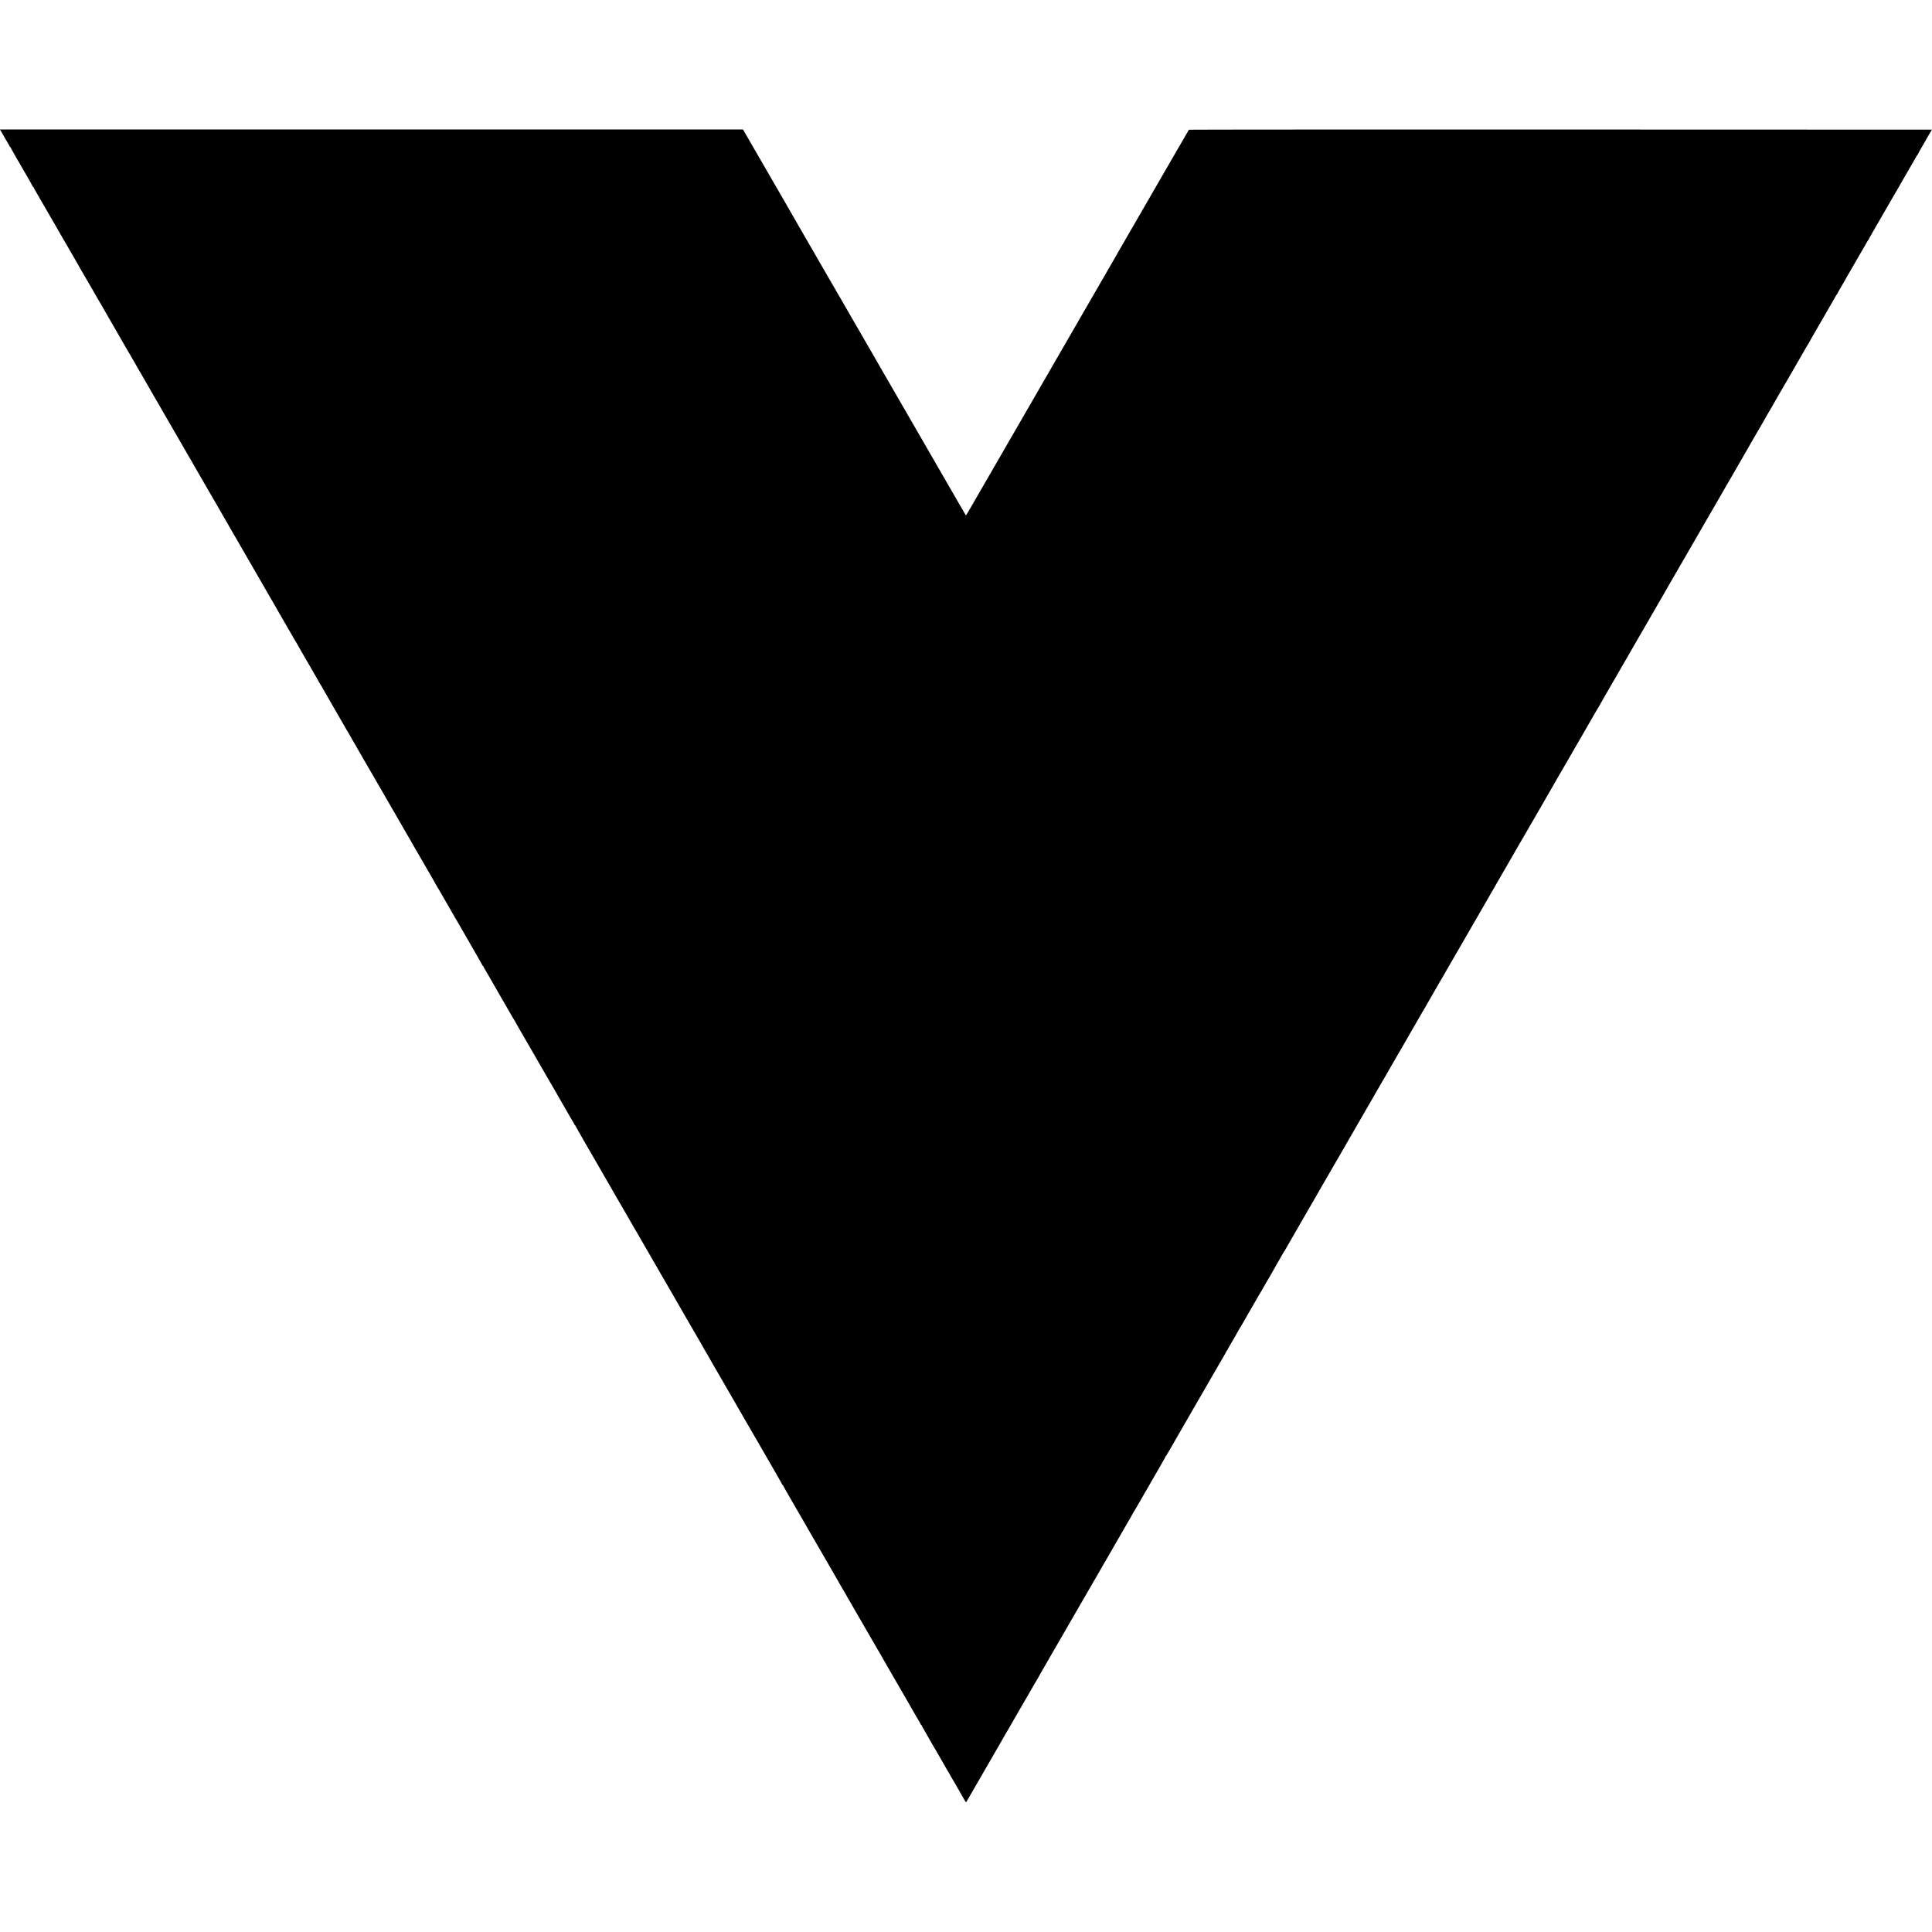
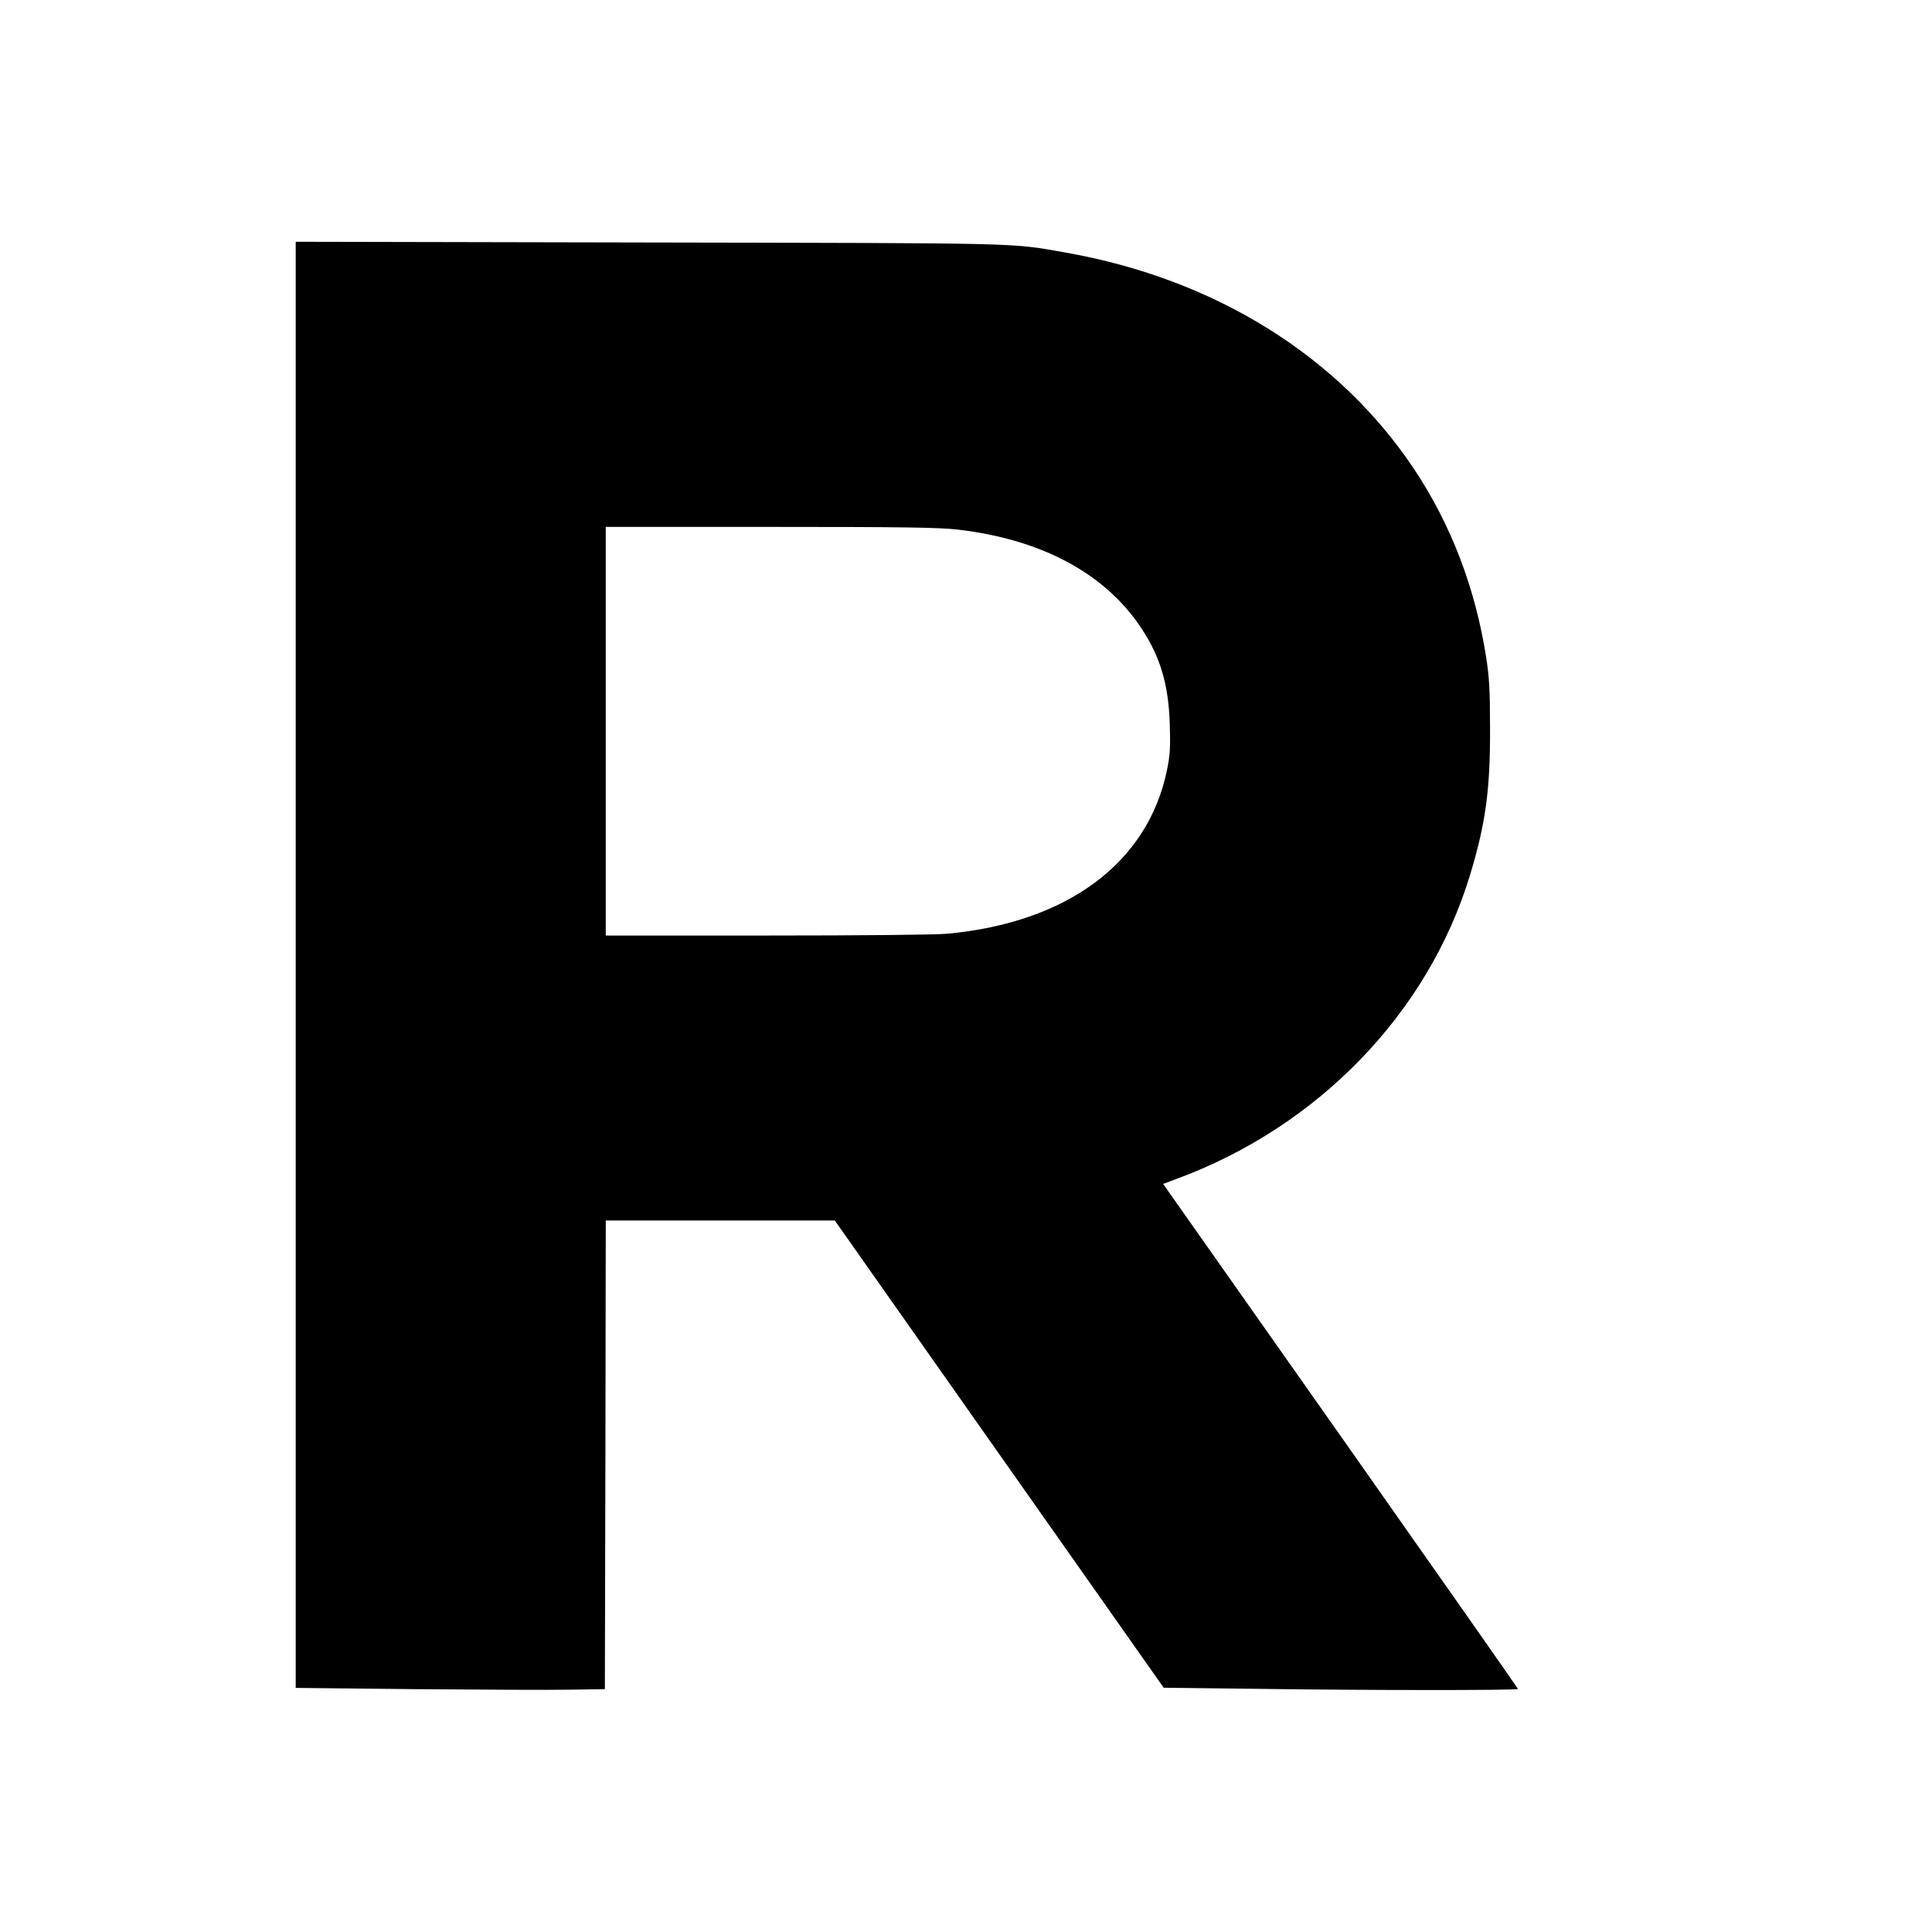
- <svg xmlns="http://www.w3.org/2000/svg" version="1.0" width="16pt" height="16pt" viewBox="0 0 16 16" preserveAspectRatio="xMidYMid meet">
-   <g transform="translate(0,16) scale(0.00032,-0.00032)" fill="#000000" stroke="none">
-     <path d="M18 46618 c45 -75 122 -207 122 -211 0 -2 25 -45 55 -95 30 -50 55 -96 55 -102 0 -5 5 -10 10 -10 6 0 10 -4 10 -9 0 -5 73 -135 161 -288 89 -153 173 -298 187 -323 14 -25 32 -57 41 -72 88 -149 187 -324 189 -335 2 -7 8 -13 13 -13 5 0 9 -4 9 -10 0 -5 46 -89 103 -187 175 -302 490 -846 507 -876 8 -16 20 -36 25 -45 28 -46 290 -498 339 -585 13 -23 74 -129 136 -236 61 -107 123 -215 137 -240 14 -25 29 -50 33 -56 5 -5 23 -37 40 -70 18 -33 38 -67 44 -75 11 -16 21 -33 63 -109 14 -25 29 -50 33 -56 4 -5 21 -35 38 -65 55 -100 261 -455 269 -465 4 -5 14 -21 20 -35 15 -29 41 -75 103 -180 24 -41 52 -88 60 -105 9 -16 57 -100 107 -185 112 -193 362 -626 380 -660 8 -14 23 -38 33 -55 11 -16 23 -37 27 -45 4 -8 26 -46 48 -85 23 -38 53 -90 67 -115 46 -81 64 -113 178 -310 62 -107 121 -210 132 -227 37 -67 56 -99 85 -148 16 -27 32 -57 36 -65 4 -8 15 -27 25 -42 9 -15 53 -89 96 -165 44 -76 177 -307 296 -513 120 -206 268 -463 330 -570 131 -227 117 -203 200 -348 36 -62 73 -125 82 -140 10 -15 21 -34 25 -42 4 -8 20 -37 36 -65 17 -27 38 -65 48 -82 49 -85 64 -111 87 -153 13 -25 28 -49 32 -55 4 -5 78 -134 165 -285 87 -151 166 -288 176 -305 10 -16 26 -43 35 -59 9 -17 125 -217 257 -445 132 -229 253 -441 270 -471 17 -30 45 -79 64 -108 18 -29 33 -54 33 -57 0 -2 20 -37 44 -77 24 -40 123 -212 221 -383 97 -170 190 -330 205 -355 16 -25 39 -65 53 -90 13 -25 81 -144 152 -265 70 -121 137 -238 150 -260 12 -22 37 -65 55 -95 18 -30 43 -73 55 -95 12 -22 48 -85 80 -140 77 -132 163 -280 190 -330 13 -22 71 -123 130 -225 59 -102 116 -199 126 -217 10 -17 29 -50 43 -72 15 -22 26 -43 26 -45 0 -2 27 -50 60 -106 33 -56 60 -103 60 -105 0 -2 55 -98 90 -155 8 -14 182 -316 239 -414 13 -22 45 -79 72 -124 27 -46 49 -86 49 -89 0 -2 14 -24 30 -48 16 -24 30 -46 30 -49 0 -5 74 -135 100 -176 5 -8 24 -42 43 -75 50 -88 58 -101 262 -455 104 -179 199 -345 213 -370 14 -25 28 -49 32 -55 4 -5 17 -26 28 -45 10 -19 62 -109 114 -200 114 -197 133 -230 170 -295 16 -27 33 -57 38 -65 17 -28 96 -165 103 -180 4 -8 16 -28 26 -45 10 -16 77 -131 148 -255 72 -124 181 -313 243 -420 62 -107 121 -209 131 -227 35 -62 323 -560 392 -678 38 -66 83 -145 100 -175 16 -30 33 -59 37 -65 4 -5 17 -27 29 -47 34 -61 56 -100 90 -156 17 -29 31 -55 31 -57 0 -2 17 -32 39 -67 21 -35 134 -229 251 -433 117 -203 235 -407 261 -451 27 -45 49 -85 49 -88 0 -4 8 -19 19 -34 15 -21 200 -341 309 -533 10 -19 33 -58 51 -87 17 -29 31 -54 31 -56 0 -2 25 -44 55 -94 30 -50 55 -95 55 -98 0 -4 6 -15 14 -23 7 -9 27 -41 43 -71 17 -30 170 -297 342 -594 171 -296 311 -542 311 -547 0 -5 5 -9 10 -9 6 0 10 -4 10 -10 0 -5 22 -47 49 -92 27 -46 58 -99 68 -118 24 -43 81 -140 93 -160 5 -8 66 -114 135 -235 69 -121 130 -227 135 -235 12 -21 259 -447 283 -490 10 -19 28 -47 38 -62 11 -14 19 -29 19 -32 0 -3 37 -69 83 -148 99 -170 305 -526 337 -583 13 -22 31 -53 41 -70 11 -16 22 -37 26 -45 7 -14 82 -146 103 -180 14 -24 181 -311 205 -355 13 -22 46 -80 75 -130 29 -49 64 -110 78 -135 14 -25 51 -88 82 -140 31 -52 59 -102 63 -110 4 -8 18 -33 31 -55 205 -353 284 -489 309 -535 17 -30 45 -78 62 -106 18 -28 36 -60 39 -72 4 -12 12 -22 17 -22 5 0 9 -4 9 -10 0 -5 109 -197 241 -427 133 -230 250 -431 259 -448 51 -90 222 -385 280 -485 37 -63 78 -135 92 -160 14 -25 67 -117 118 -205 51 -88 101 -175 111 -193 34 -58 55 -95 149 -257 51 -88 101 -173 110 -190 9 -16 76 -131 147 -255 72 -124 140 -241 151 -260 61 -108 281 -489 355 -615 38 -66 77 -133 87 -150 35 -63 91 -161 100 -175 14 -23 99 -169 128 -220 54 -97 135 -235 142 -245 4 -5 20 -32 35 -60 26 -48 238 -416 276 -480 10 -16 26 -46 37 -65 30 -53 382 -661 403 -695 10 -16 22 -37 26 -45 4 -8 26 -48 50 -88 24 -41 43 -75 43 -77 0 -2 22 -40 50 -85 27 -45 50 -84 50 -86 0 -3 38 -69 83 -147 84 -142 302 -520 340 -587 10 -19 34 -60 52 -90 18 -30 44 -75 57 -100 14 -25 45 -79 70 -120 25 -41 56 -96 70 -121 14 -25 77 -133 138 -240 62 -107 122 -210 132 -229 25 -43 310 -535 337 -581 11 -19 26 -45 34 -59 17 -32 238 -414 266 -460 11 -19 24 -41 28 -49 3 -7 75 -133 160 -278 84 -146 153 -269 153 -274 0 -5 5 -9 10 -9 6 0 10 -4 10 -10 0 -5 82 -150 181 -322 182 -314 201 -346 240 -415 12 -21 80 -139 152 -263 71 -124 141 -245 155 -270 14 -25 28 -49 32 -55 6 -8 145 -248 220 -380 37 -66 209 -362 229 -395 11 -19 24 -42 28 -49 4 -8 67 -118 140 -243 73 -125 133 -230 133 -233 0 -2 15 -28 33 -57 19 -29 47 -78 64 -108 17 -30 53 -93 79 -139 53 -90 82 -141 157 -272 82 -142 115 -199 381 -659 142 -245 268 -463 281 -485 12 -22 71 -125 132 -230 60 -104 172 -298 248 -430 76 -132 146 -253 156 -270 11 -16 22 -36 26 -44 3 -8 30 -54 60 -103 29 -49 53 -91 53 -93 0 -3 18 -34 40 -70 22 -36 40 -67 40 -69 0 -2 37 -66 81 -142 45 -77 98 -168 119 -204 20 -36 47 -81 58 -100 12 -19 27 -47 33 -62 6 -16 15 -28 20 -28 5 0 9 -4 9 -9 0 -6 63 -118 140 -251 77 -133 140 -243 140 -245 0 -2 18 -33 41 -70 22 -37 49 -83 60 -101 10 -19 29 -51 40 -71 25 -45 109 -189 126 -218 7 -11 17 -29 22 -40 6 -11 22 -38 35 -60 14 -22 37 -62 52 -90 14 -27 35 -62 45 -77 11 -14 19 -29 19 -32 0 -3 18 -35 40 -71 22 -36 40 -67 40 -69 0 -2 19 -35 42 -72 23 -38 55 -94 72 -124 26 -47 139 -244 171 -298 6 -9 21 -36 34 -60 28 -48 37 -51 51 -19 6 12 19 36 29 52 10 17 27 46 38 65 11 19 104 181 208 360 103 179 199 345 213 370 14 25 42 74 64 109 21 34 38 65 38 67 0 2 18 33 40 69 22 36 40 67 40 69 0 3 177 310 199 346 16 26 136 234 140 244 2 5 25 44 52 88 27 44 49 81 49 84 0 2 18 34 40 70 22 36 40 67 40 69 0 2 20 36 43 77 35 58 169 289 297 513 9 17 50 86 90 155 40 69 86 150 103 180 16 30 35 62 41 70 6 8 16 24 22 35 35 64 72 129 167 293 59 100 116 199 127 220 11 20 30 53 41 72 43 72 1070 1850 1121 1940 14 25 65 113 113 195 48 83 96 166 107 185 10 19 28 50 38 68 11 18 73 124 137 235 64 111 175 303 246 427 71 124 173 299 225 390 52 91 116 202 143 248 27 45 49 85 49 89 0 4 6 14 14 22 7 9 28 43 46 76 26 47 251 436 378 655 11 19 29 51 40 70 11 19 101 176 201 348 99 172 181 317 181 323 0 5 5 9 10 9 6 0 10 5 10 11 0 6 8 23 18 37 11 15 32 52 49 82 16 30 130 228 253 440 122 212 234 405 248 430 13 25 39 70 57 100 39 65 69 117 130 225 25 44 50 87 55 95 12 19 78 134 220 380 61 107 129 224 150 260 161 277 222 382 246 425 15 28 47 83 71 123 24 41 43 78 43 83 0 5 4 9 8 9 4 0 13 12 19 28 7 15 23 45 36 67 66 110 277 478 277 483 0 3 6 13 14 21 7 9 27 41 43 71 17 30 45 80 63 110 34 57 375 649 394 685 6 11 16 27 22 35 6 8 26 42 44 75 18 33 41 74 51 90 10 17 24 41 32 55 54 97 72 128 88 152 11 14 19 28 19 30 0 3 79 141 175 308 96 167 175 305 175 308 0 3 6 13 14 21 7 9 26 39 41 66 33 60 276 483 338 587 24 40 46 80 50 88 4 8 13 24 20 35 14 23 95 163 125 215 11 19 52 91 92 160 40 69 80 139 90 155 9 17 103 179 207 360 105 182 200 346 211 365 103 181 463 802 489 845 7 11 15 27 19 35 4 8 29 51 55 95 64 110 828 1433 848 1470 9 17 24 41 33 55 9 14 29 48 45 77 15 28 52 93 82 145 30 51 62 107 71 123 17 30 231 398 400 690 51 88 103 179 115 202 12 23 26 48 32 55 6 7 24 38 40 68 17 30 61 107 98 170 37 63 84 144 103 180 19 36 41 72 48 81 8 8 14 18 14 21 0 4 27 51 59 106 32 55 72 124 89 154 16 29 71 125 122 213 51 88 104 180 118 205 13 25 28 50 32 55 4 6 17 26 28 45 11 19 45 80 77 135 31 55 66 116 77 135 11 19 88 152 171 295 401 694 620 1072 650 1125 11 19 87 152 170 295 83 143 158 273 166 288 9 16 21 36 26 45 6 9 31 52 55 96 25 43 54 94 66 115 11 20 95 164 186 321 91 157 173 299 182 315 9 17 26 46 37 65 12 19 66 114 121 210 56 96 108 186 117 200 8 14 24 40 34 59 24 45 383 664 412 713 5 9 17 29 26 45 15 28 120 210 241 419 36 61 68 117 72 125 4 8 12 23 19 34 35 57 245 420 262 453 11 20 35 61 53 90 17 29 32 54 32 56 0 3 28 51 62 108 33 57 70 119 80 138 10 19 23 42 28 50 5 8 32 53 59 100 27 47 149 258 271 470 122 212 234 405 248 430 30 53 62 108 80 135 6 11 15 27 19 35 4 8 85 150 181 315 96 165 187 323 202 350 31 56 116 202 130 225 5 8 25 42 43 75 19 33 92 159 162 280 149 257 157 271 202 350 19 33 38 67 43 75 9 14 228 392 275 475 12 22 55 96 95 165 40 69 80 139 90 155 24 42 202 350 221 383 9 15 27 47 41 72 14 25 75 131 136 236 61 106 121 210 134 232 99 172 271 470 279 482 5 8 23 40 40 70 18 30 81 141 142 245 60 105 121 210 135 235 14 25 71 124 127 220 56 96 143 247 194 335 51 88 96 167 102 175 14 24 180 311 204 355 23 43 340 590 356 615 5 8 50 87 101 175 171 301 517 898 582 1008 25 43 46 81 46 83 0 2 12 23 27 47 14 23 40 67 56 97 16 30 35 62 42 70 7 8 15 22 18 30 4 8 20 38 37 65 16 28 33 57 37 65 6 12 111 196 143 250 5 8 55 95 112 193 57 98 113 195 126 215 12 20 27 46 32 57 6 11 14 27 20 35 5 8 76 130 156 270 80 140 165 287 187 325 23 39 52 90 66 115 13 25 30 52 37 61 8 8 14 18 14 21 0 4 41 77 92 165 50 87 175 302 276 478 101 176 208 360 236 408 28 49 67 117 86 152 19 35 41 70 48 77 6 6 12 15 12 19 0 7 124 224 167 291 12 21 23 40 23 42 0 2 21 40 46 83 26 43 55 92 64 109 54 95 327 568 354 614 19 30 45 75 59 100 71 128 82 145 89 148 4 2 8 8 8 13 0 5 42 82 94 172 311 538 496 858 518 897 14 25 40 70 58 100 18 30 42 71 53 90 10 19 79 139 152 265 73 127 142 246 153 265 10 19 43 76 72 125 29 50 63 108 75 130 65 116 80 140 87 143 4 2 8 8 8 12 0 8 114 212 140 250 6 8 14 24 20 35 5 11 54 97 108 190 l100 170 -9611 3 c-5286 1 -9614 -1 -9618 -5 -5 -6 -419 -719 -619 -1068 -89 -155 -267 -463 -323 -560 -38 -66 -81 -140 -95 -165 -31 -56 -263 -457 -526 -910 -110 -190 -224 -388 -254 -440 -29 -52 -61 -109 -71 -125 -23 -39 -243 -420 -268 -465 -11 -19 -204 -352 -428 -740 -224 -388 -477 -826 -563 -975 -85 -148 -185 -322 -222 -385 -37 -63 -120 -207 -185 -320 -65 -113 -177 -306 -248 -430 -72 -124 -172 -297 -222 -385 -51 -88 -142 -245 -202 -350 -131 -226 -247 -427 -408 -705 -65 -113 -249 -432 -410 -710 -160 -278 -388 -673 -506 -877 -118 -205 -216 -373 -219 -373 -3 0 -52 82 -109 183 -58 100 -144 250 -192 332 -95 164 -402 696 -647 1120 -85 149 -228 396 -317 550 -212 365 -982 1700 -1008 1745 -10 19 -43 76 -72 125 -29 50 -64 110 -77 135 -14 25 -63 110 -110 190 -47 80 -96 165 -110 190 -14 25 -99 171 -188 325 -89 154 -174 300 -188 325 -13 25 -64 113 -112 195 -48 83 -140 242 -205 355 -65 113 -183 317 -263 454 -79 137 -152 264 -163 282 -50 89 -335 583 -354 614 -12 19 -34 58 -50 85 -15 28 -129 226 -253 440 -124 215 -235 408 -247 430 -12 22 -69 121 -127 220 -58 99 -226 389 -373 645 -148 256 -324 561 -392 678 -67 117 -134 232 -147 255 -13 23 -33 59 -46 80 l-22 37 -9615 0 -9615 0 20 -32z" />
+ <svg xmlns="http://www.w3.org/2000/svg" version="1.0" width="1078pt" height="1078pt" viewBox="0 0 1078 1078" preserveAspectRatio="xMidYMid meet">
+   <g transform="translate(0,1078) scale(0.1,-0.1)" fill="#000000" stroke="none">
+     <path d="M1650 5397 l0 -4035 663 -7 c364 -3 752 -5 862 -3 l200 3 3 1307 2 1308 639 0 639 0 917 -1303 918 -1304 501 -6 c626 -9 1476 -9 1476 -1 0 3 -446 639 -990 1412 l-990 1406 72 27 c794 292 1408 928 1641 1699 86 284 112 471 111 810 0 222 -4 288 -22 405 -61 386 -195 736 -400 1045 -420 632 -1112 1063 -1942 1210 -320 56 -200 53 -2332 57 l-1968 4 0 -4034z m3695 2428 c469 -55 824 -246 1026 -554 104 -159 149 -311 156 -531 4 -133 2 -170 -16 -259 -107 -516 -556 -849 -1226 -911 -64 -6 -484 -10 -1007 -10 l-898 0 0 1140 0 1140 918 0 c756 0 940 -3 1047 -15z" />
  </g>
</svg>
